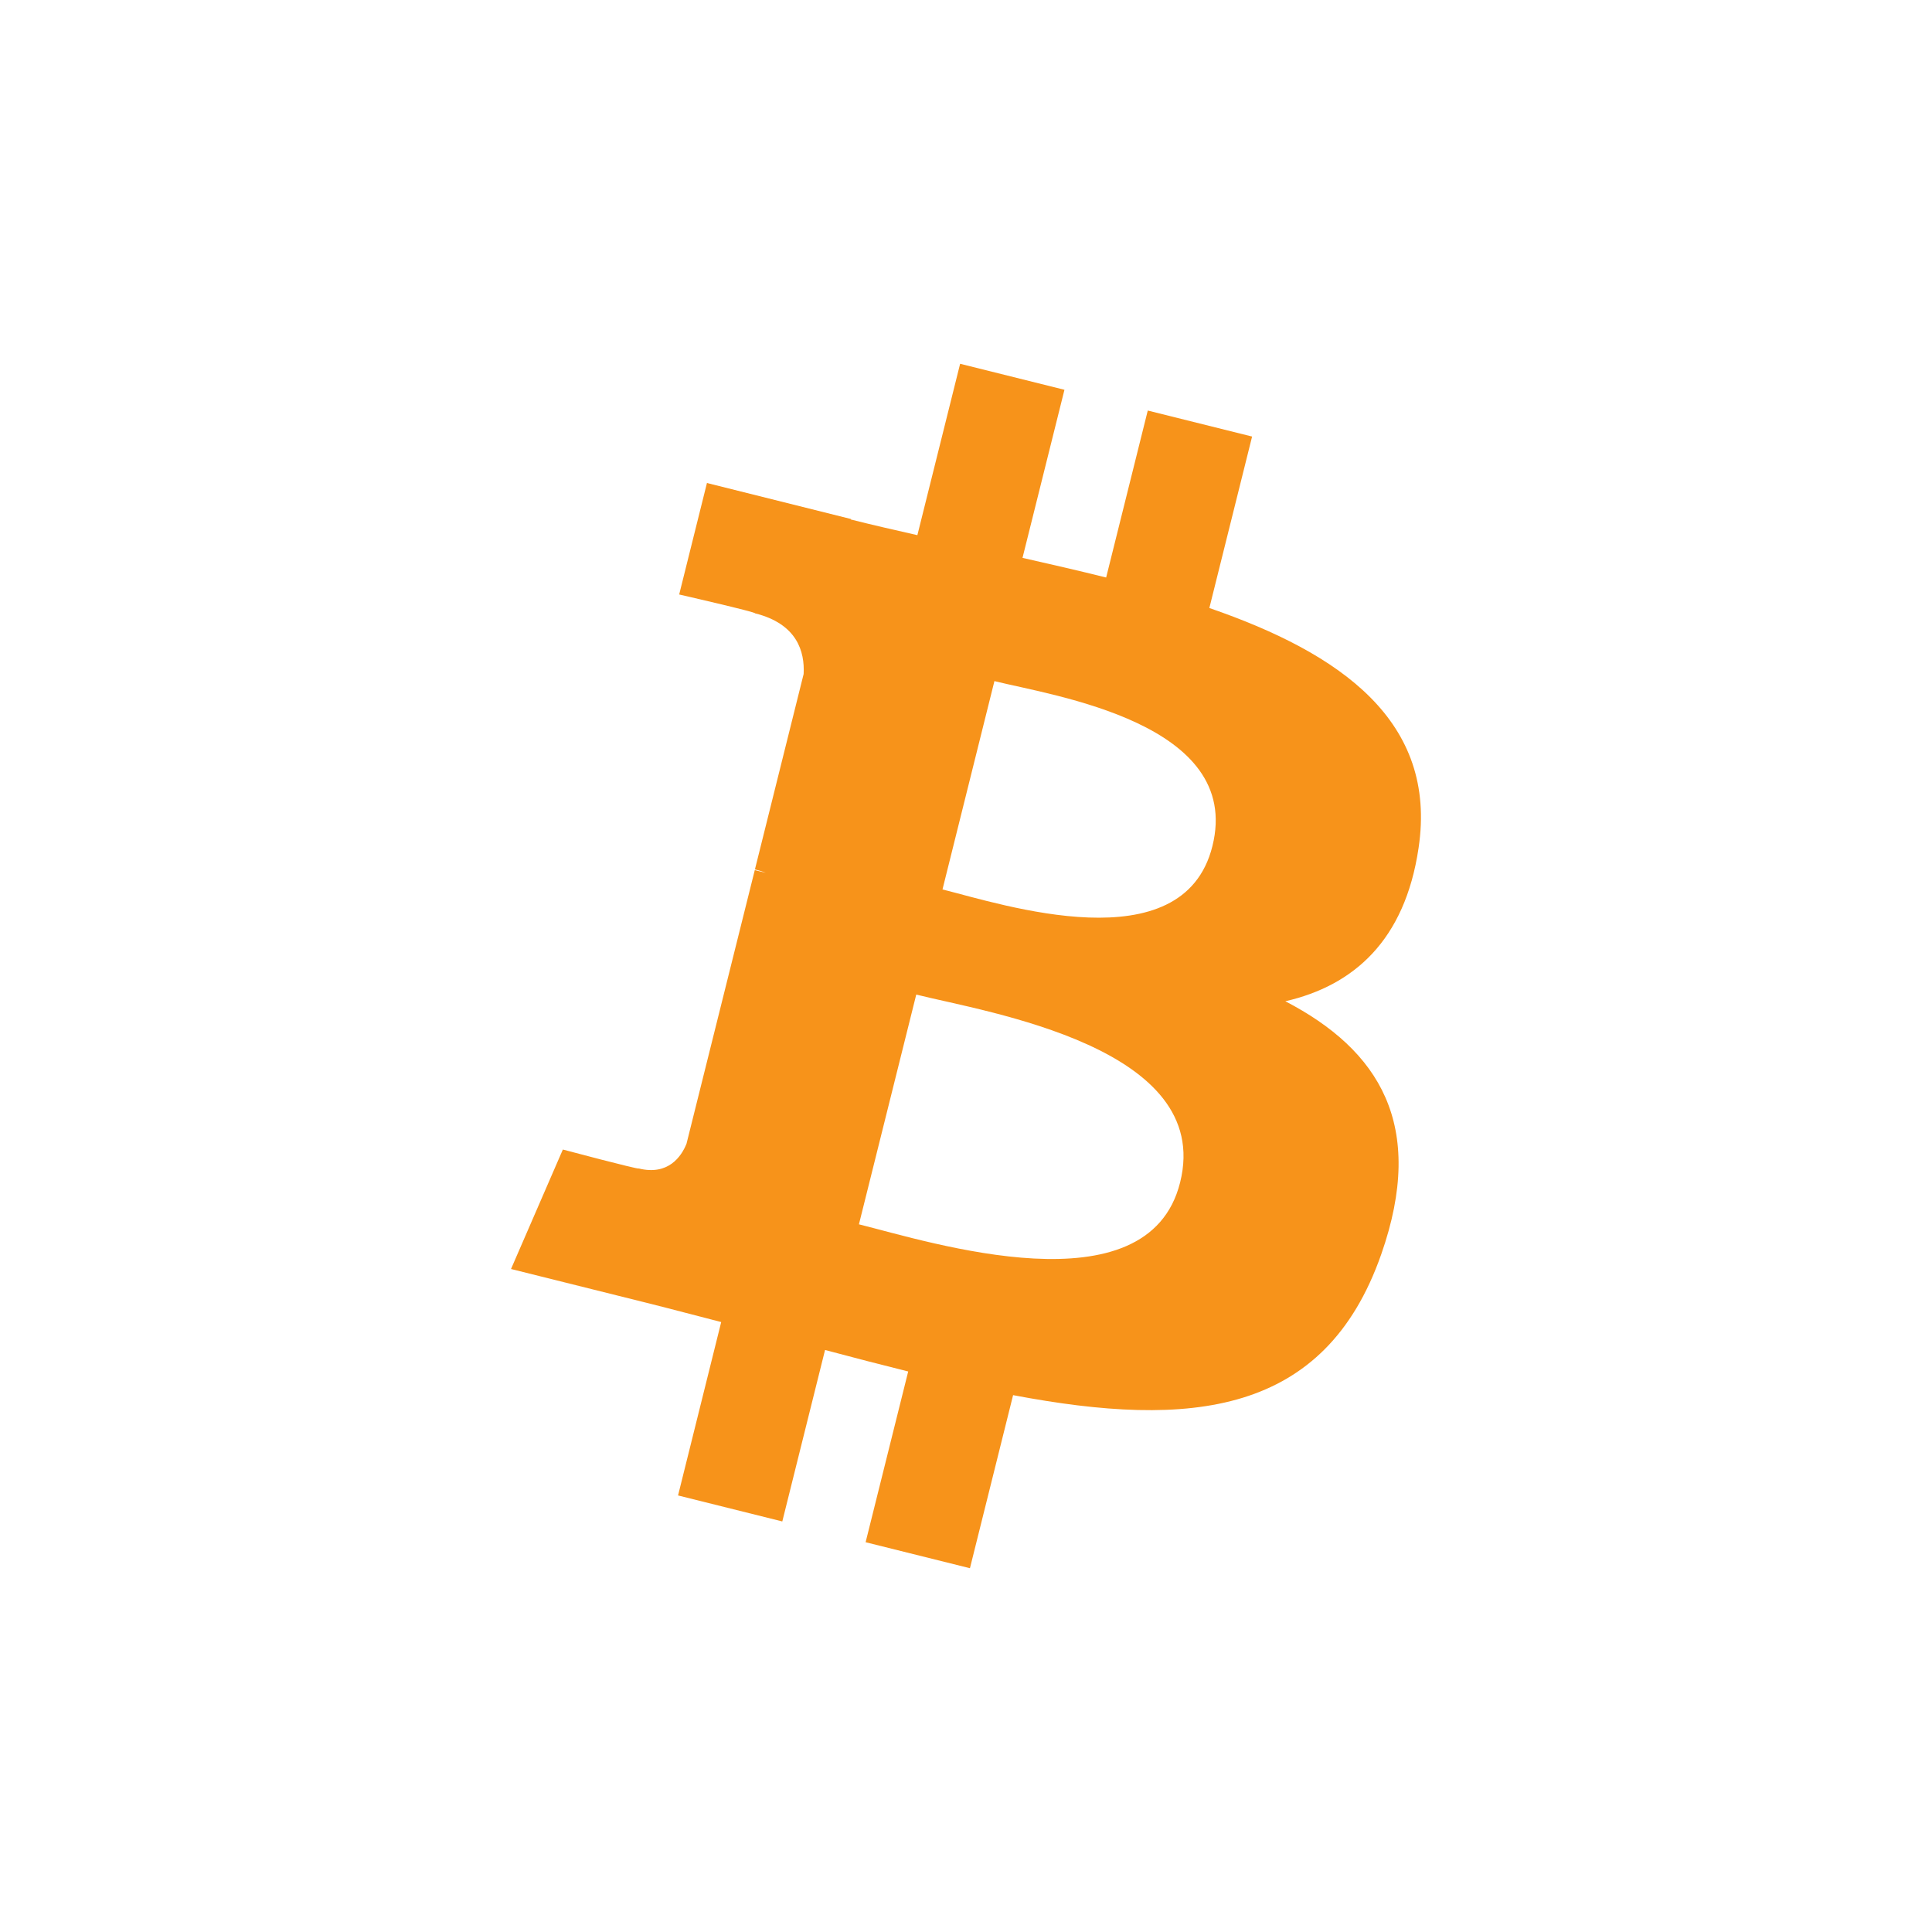
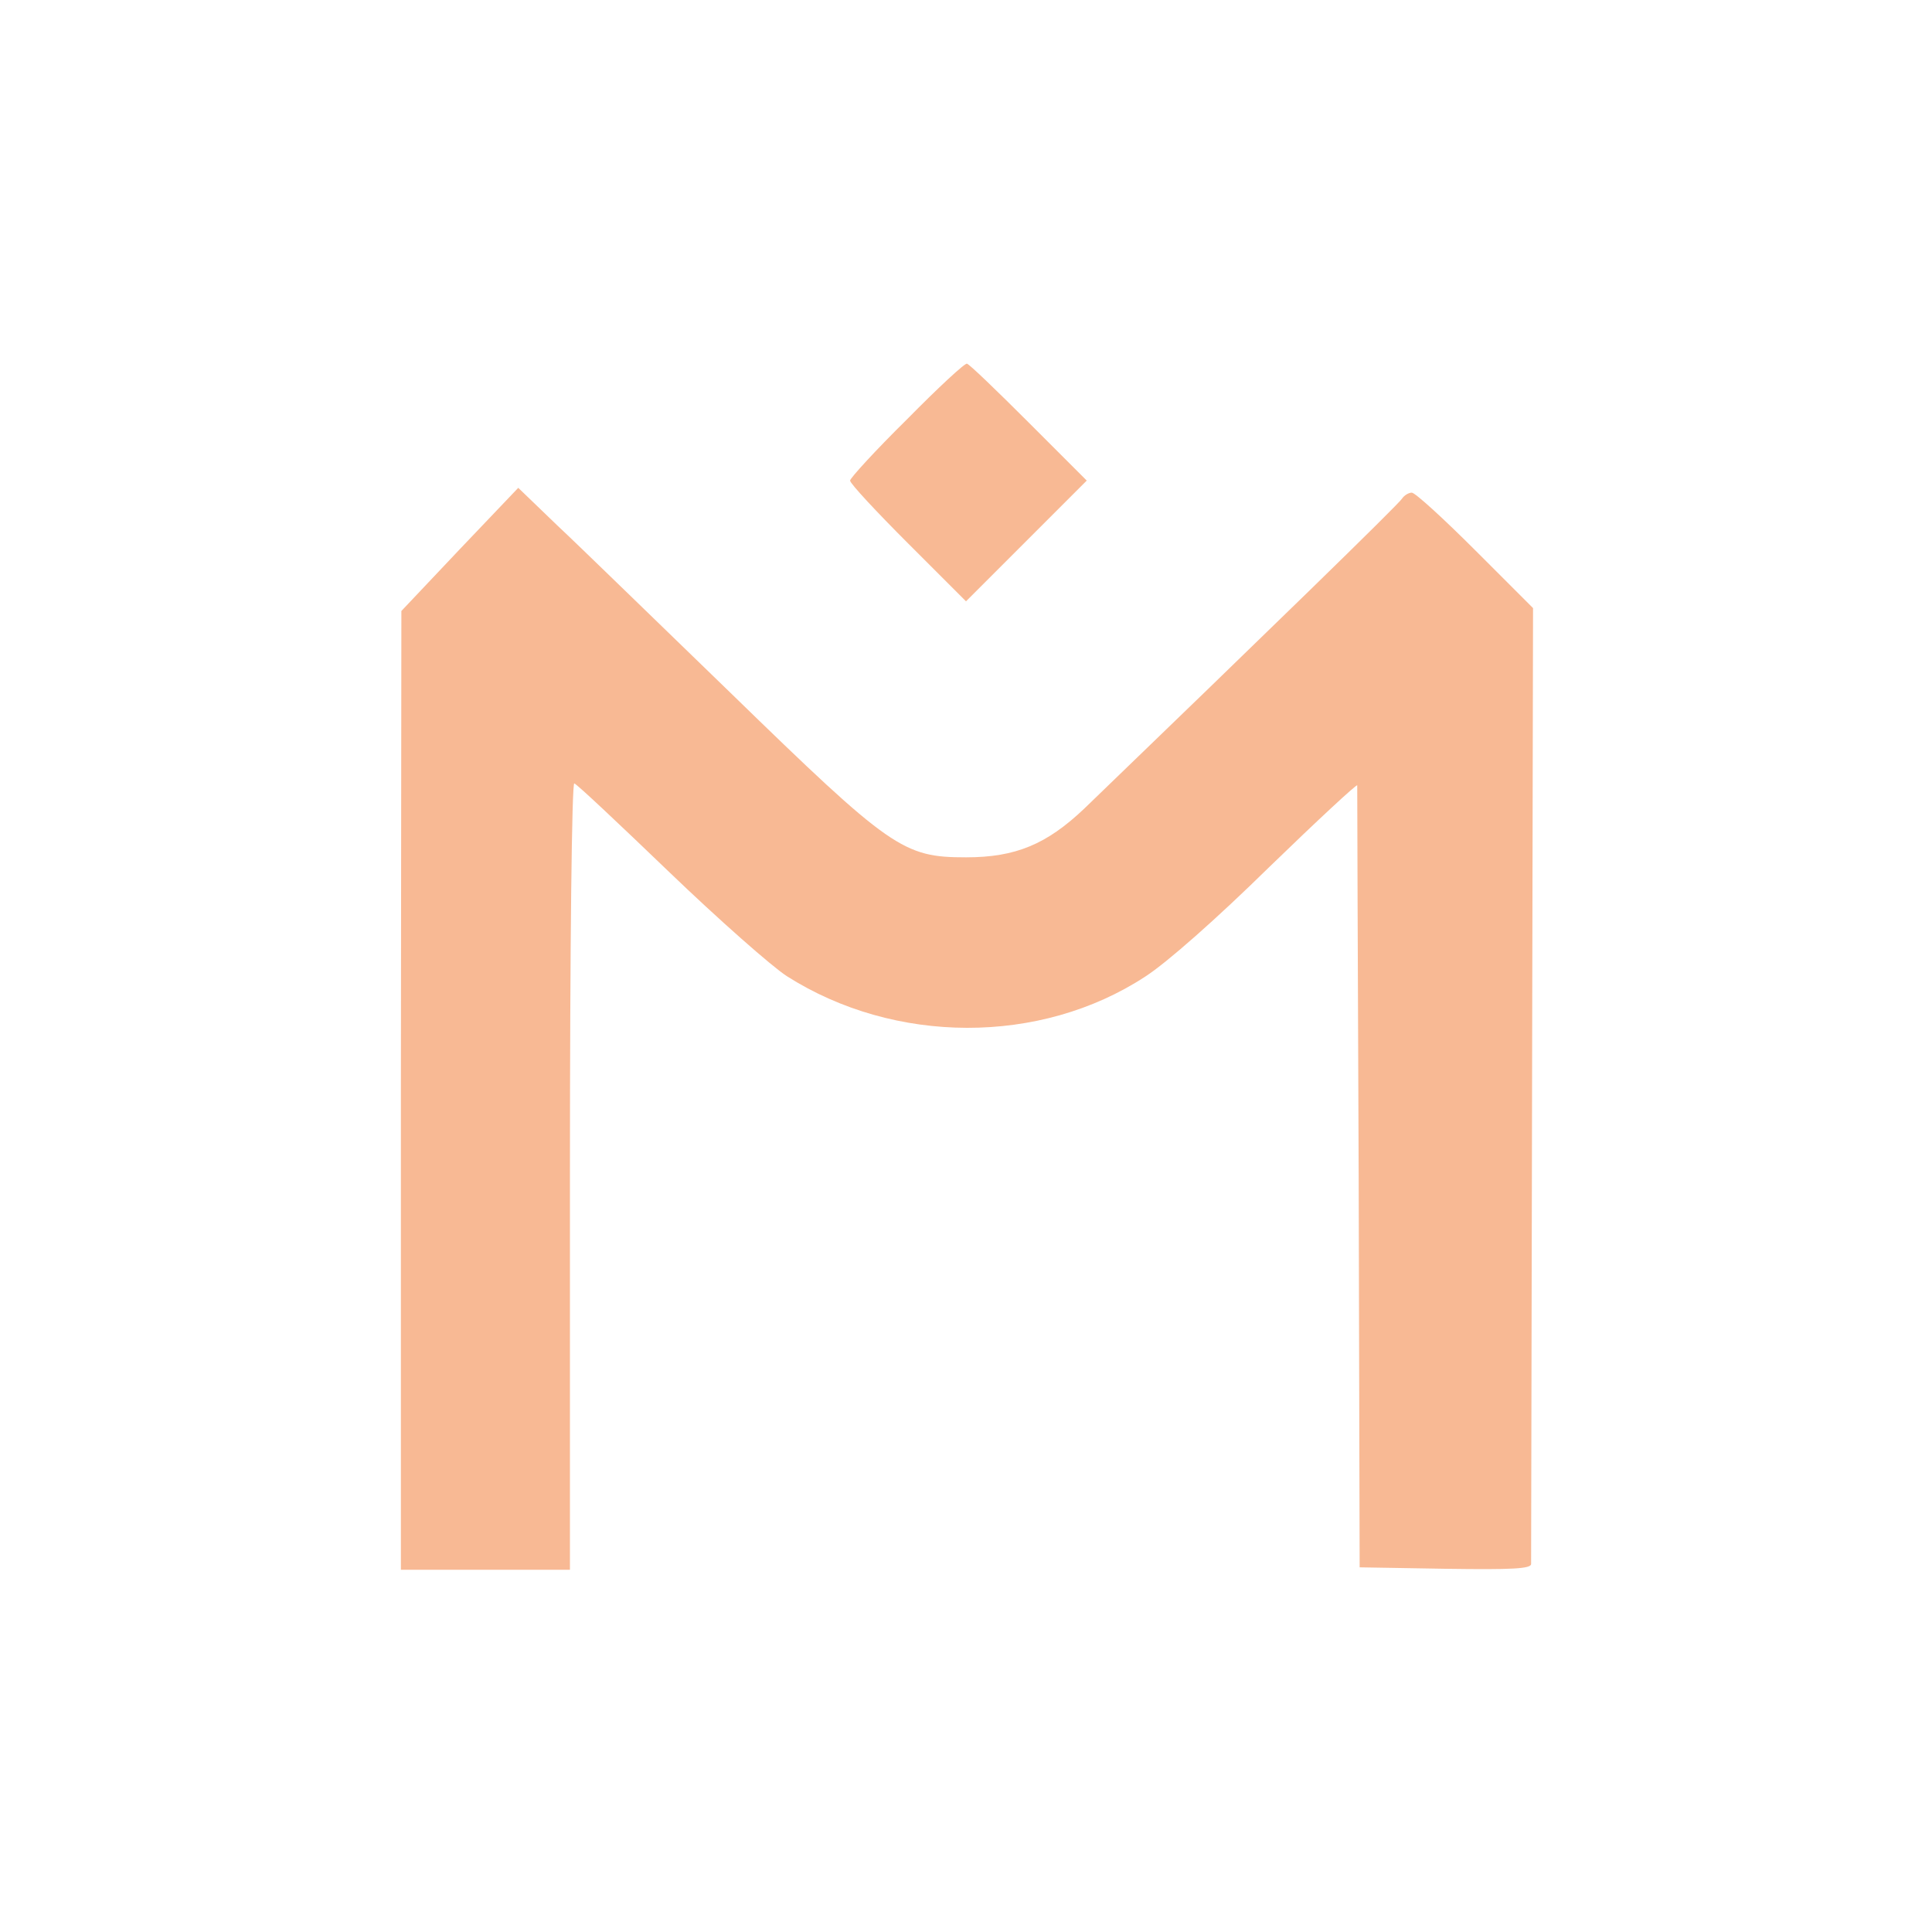
- <svg width="24" height="24" viewBox="0 0 24 24" fill="none">
-   <path d="M17.622 10.534C17.858 8.962 16.66 8.117 15.023 7.553L15.554 5.423L14.258 5.1L13.741 7.174C13.4 7.089 13.051 7.009 12.702 6.93L13.223 4.842L11.927 4.519L11.396 6.648C11.114 6.584 10.837 6.521 10.568 6.453L10.57 6.447L8.782 6L8.437 7.385C8.437 7.385 9.399 7.605 9.379 7.619C9.904 7.75 9.998 8.097 9.983 8.373L9.378 10.8C9.414 10.809 9.461 10.822 9.513 10.842L9.376 10.809L8.528 14.208C8.464 14.367 8.301 14.606 7.934 14.515C7.947 14.534 6.992 14.28 6.992 14.28L6.348 15.764L8.036 16.185C8.349 16.263 8.657 16.346 8.959 16.423L8.423 18.577L9.718 18.9L10.249 16.77C10.603 16.865 10.946 16.953 11.282 17.037L10.753 19.158L12.049 19.481L12.585 17.331C14.796 17.75 16.458 17.581 17.158 15.582C17.722 13.972 17.13 13.043 15.967 12.438C16.814 12.243 17.452 11.685 17.622 10.534ZM14.66 14.688C14.26 16.298 11.549 15.427 10.67 15.209L11.382 12.355C12.261 12.575 15.079 13.009 14.66 14.688ZM15.061 10.511C14.696 11.976 12.44 11.231 11.708 11.049L12.353 8.461C13.085 8.643 15.442 8.983 15.061 10.511Z" fill="#F7931A" />
+ <svg xmlns="http://www.w3.org/2000/svg" version="1.0" width="400" height="400" viewBox="0 0 400 400">
+   <g transform="translate(0.0,400.0) scale(0.1,-0.1)" fill="#f8b994" stroke="none">
+     <path d="M1878 3132 c-65 -64 -118 -122 -118 -127 0 -6 54 -64 120 -130 l120 -120 125 125 125 125 -120 120 c-66 66 -123 121 -128 122 -4 2 -60 -50 -124 -115z" />
+     <path d="M952 2863 l-121 -128 -1 -992 0 -993 175 0 175 0 0 816 c0 487 4 814 9 812 5 -1 93 -84 196 -183 103 -99 213 -196 244 -216 223 -142 525 -143 742 -1 45 29 148 120 257 227 100 97 182 173 182 169 0 -5 1 -371 3 -814 l2 -805 178 -3 c138 -2 177 0 177 10 0 7 1 455 2 996 l2 983 -119 119 c-66 66 -125 120 -132 120 -7 0 -16 -6 -20 -12 -6 -11 -290 -287 -658 -642 -78 -74 -142 -101 -245 -101 -130 0 -155 17 -487 340 -153 148 -314 305 -359 347 l-81 78 -121 -127z" />
+   </g>
</svg>
